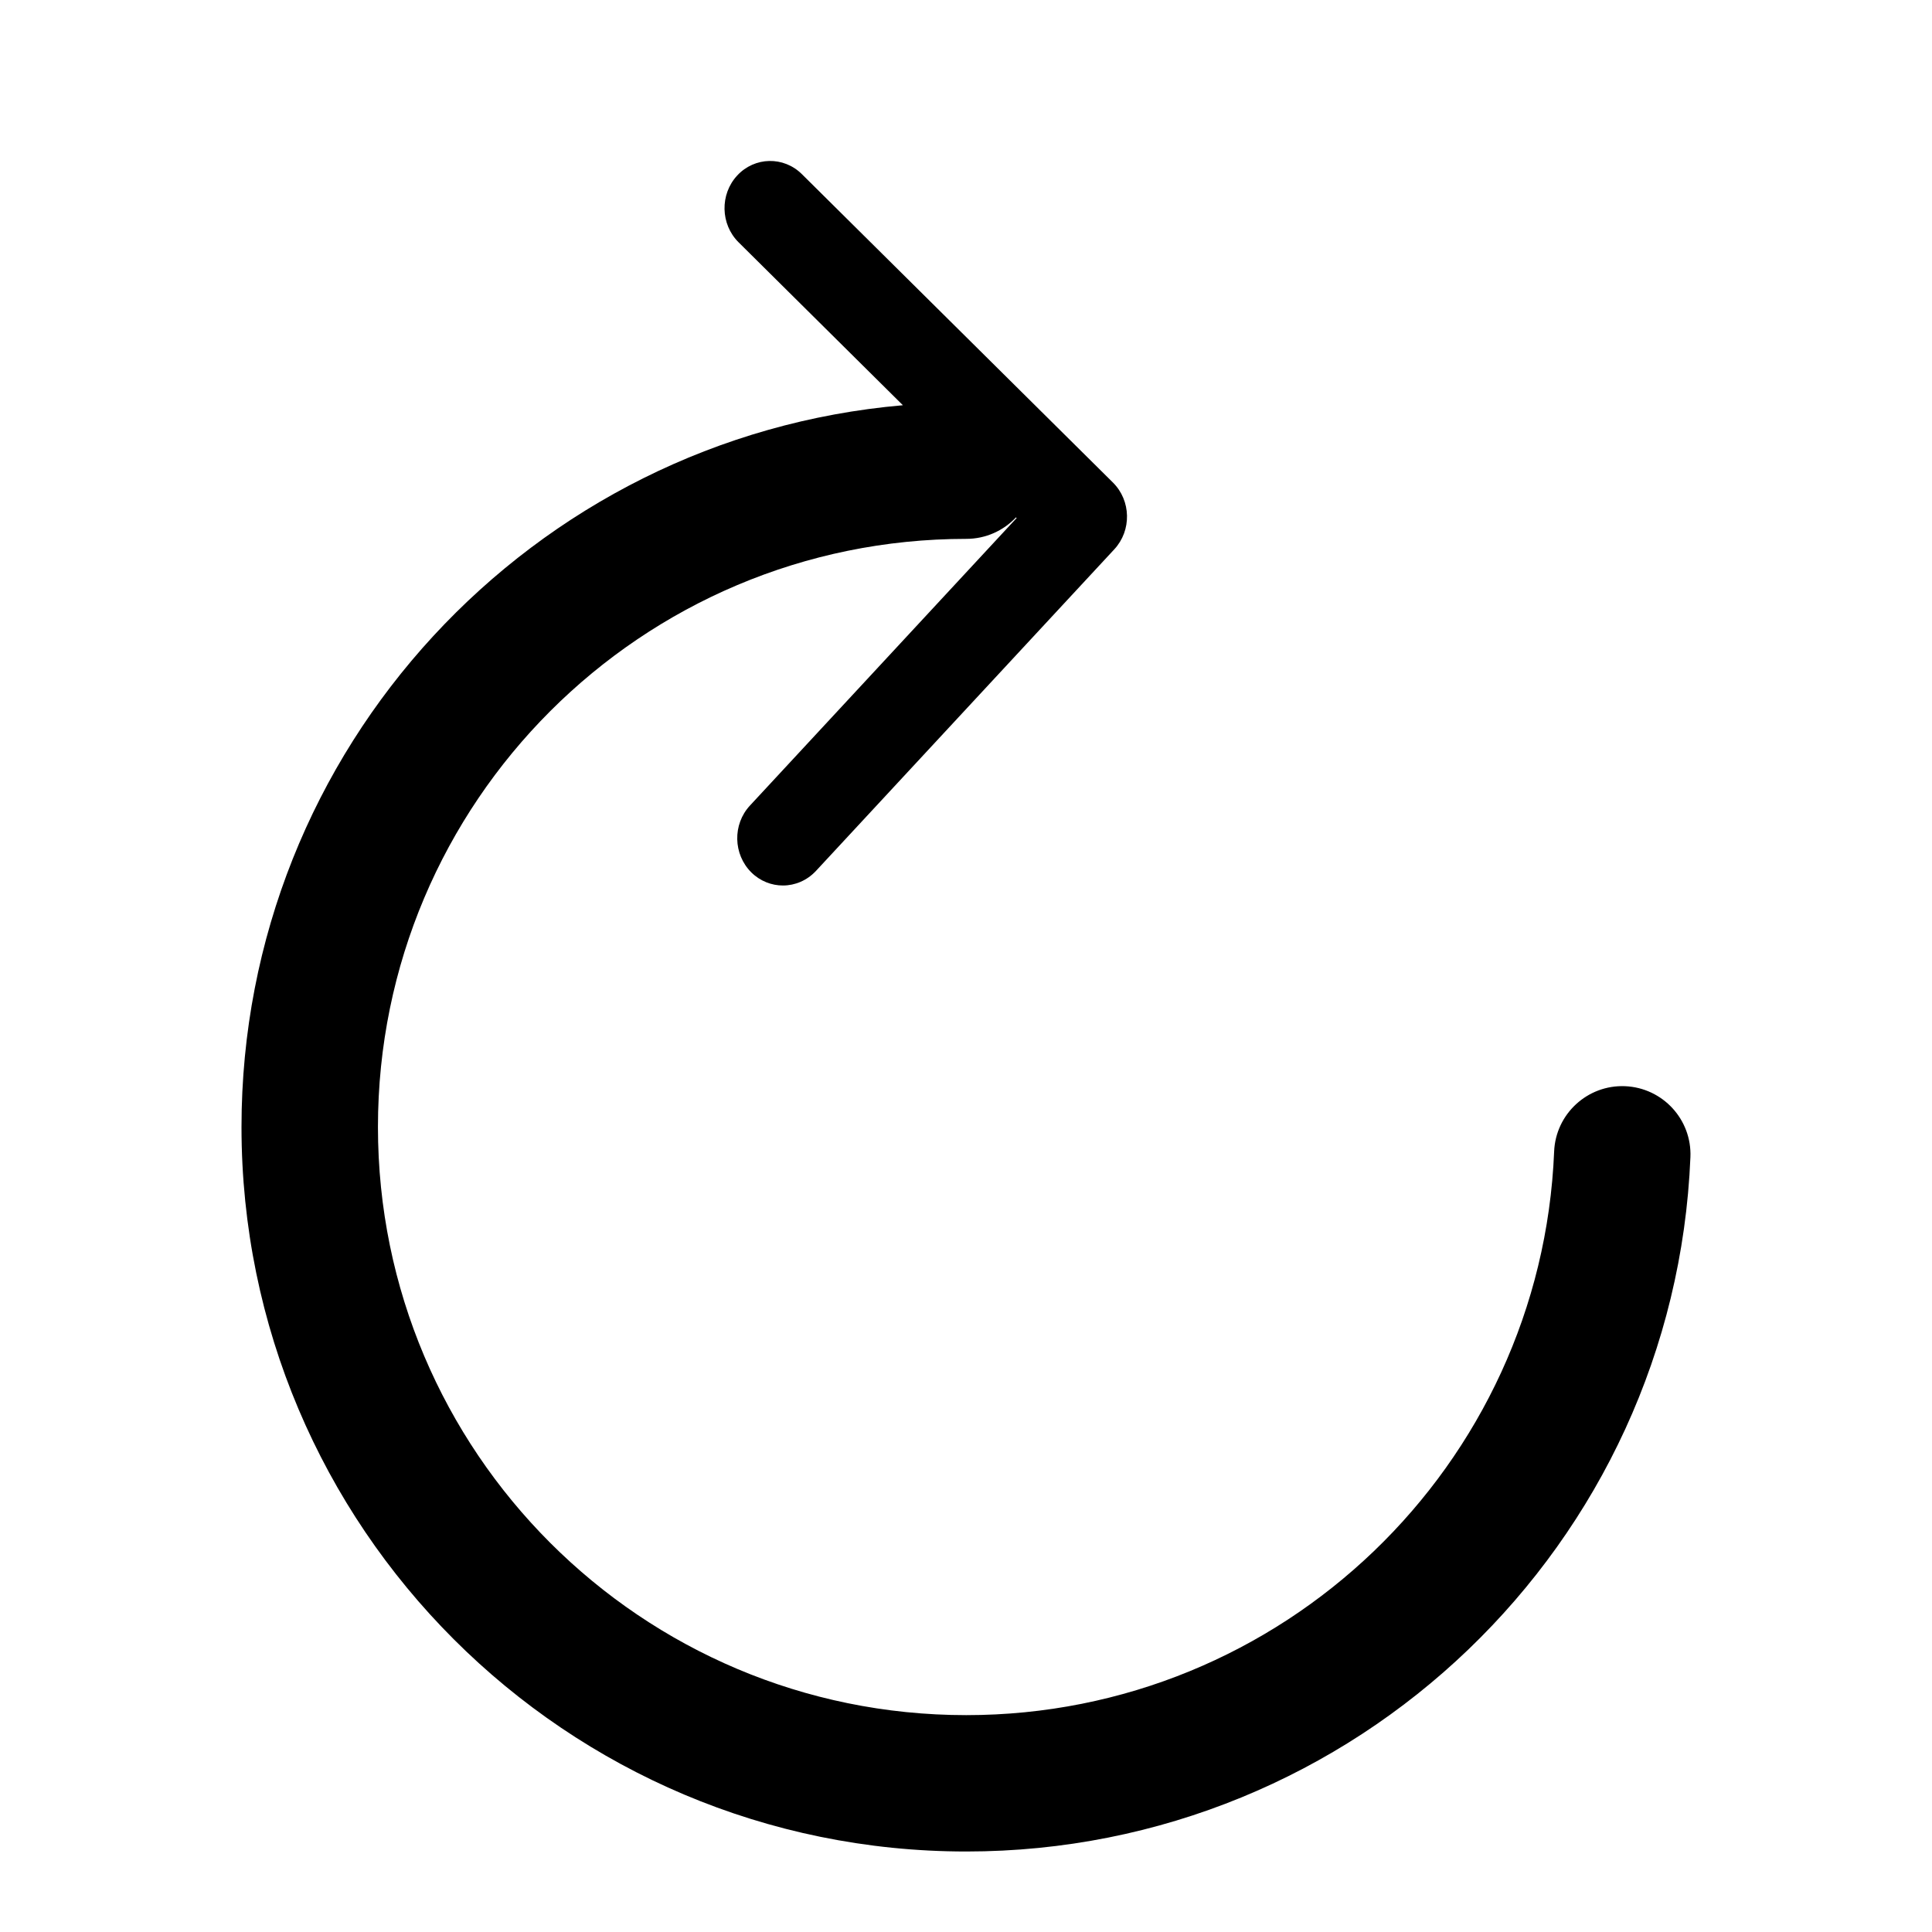
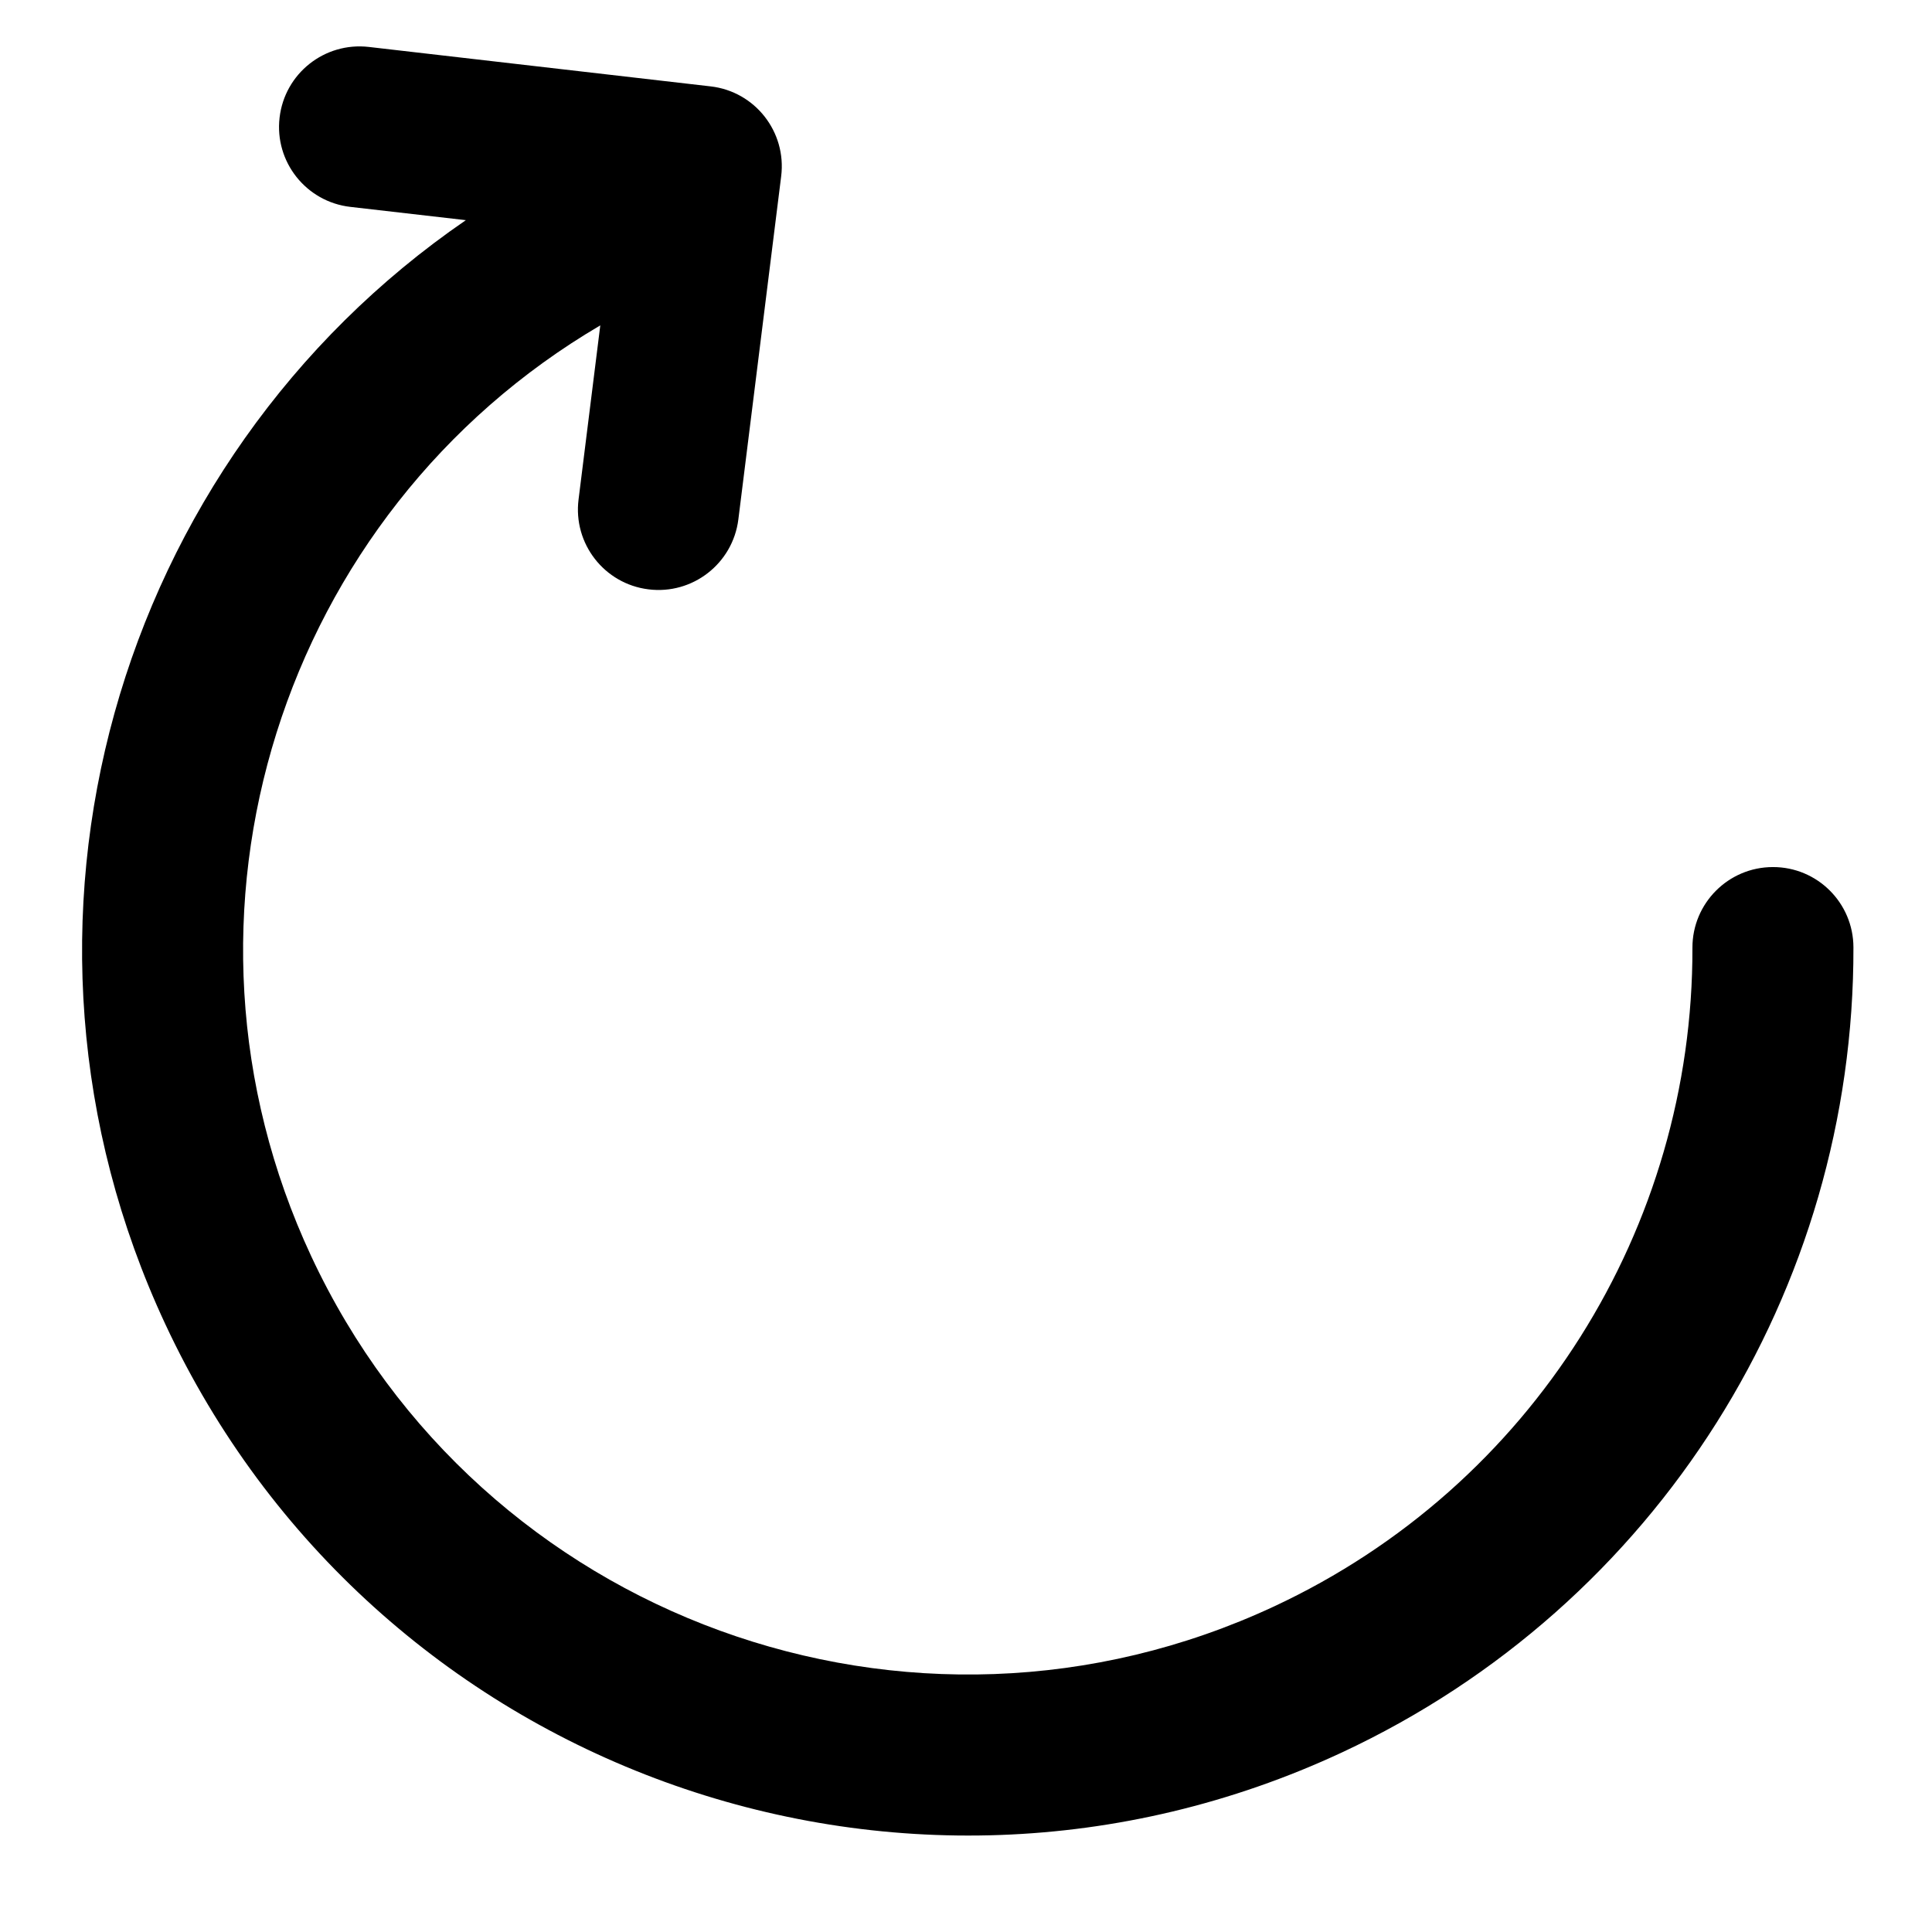
<svg xmlns="http://www.w3.org/2000/svg" width="24" height="24" viewBox="0 0 24 24">
-   <path d="M11.216,5.034 L9.175,3.01 C8.949,2.786 8.941,2.414 9.158,2.18 C9.375,1.946 9.735,1.939 9.961,2.163 L13.825,5.994 C14.052,6.219 14.059,6.59 13.842,6.824 L10.136,10.819 C10.024,10.939 9.875,11 9.726,11 C9.585,11 9.443,10.946 9.333,10.837 C9.107,10.612 9.099,10.241 9.316,10.007 L12.629,6.435 L12.621,6.427 C12.466,6.591 12.247,6.694 12.003,6.694 C7.967,6.694 4.695,9.965 4.695,14 C4.695,18.035 7.967,21.306 12.003,21.306 C15.927,21.306 19.146,18.21 19.306,14.305 C19.325,13.838 19.72,13.474 20.187,13.493 C20.655,13.513 21.018,13.907 20.999,14.374 C20.802,19.186 16.836,23 12.003,23 C7.031,23 3,18.97 3,14 C3,9.295 6.612,5.433 11.216,5.034 Z" />
+   <path d="M7.457,4.042 C3.5,6.365 1.887,11.361 3.865,15.603 C5.966,20.108 11.321,22.057 15.826,19.956 C19.035,18.46 21.032,15.252 21.024,11.773 C21.023,11.221 21.47,10.772 22.022,10.771 C22.574,10.769 23.023,11.216 23.024,11.768 C23.034,16.02 20.592,19.94 16.671,21.769 C11.165,24.336 4.62,21.954 2.053,16.448 C-0.253,11.504 1.433,5.723 5.787,2.735 L4.352,2.57 C3.803,2.507 3.409,2.01 3.473,1.462 C3.536,0.913 4.032,0.52 4.581,0.583 L8.827,1.073 C9.379,1.136 9.773,1.638 9.704,2.19 L9.172,6.453 C9.103,7.001 8.603,7.39 8.055,7.321 C7.507,7.253 7.118,6.753 7.187,6.205 L7.457,4.042 Z" />
</svg>
